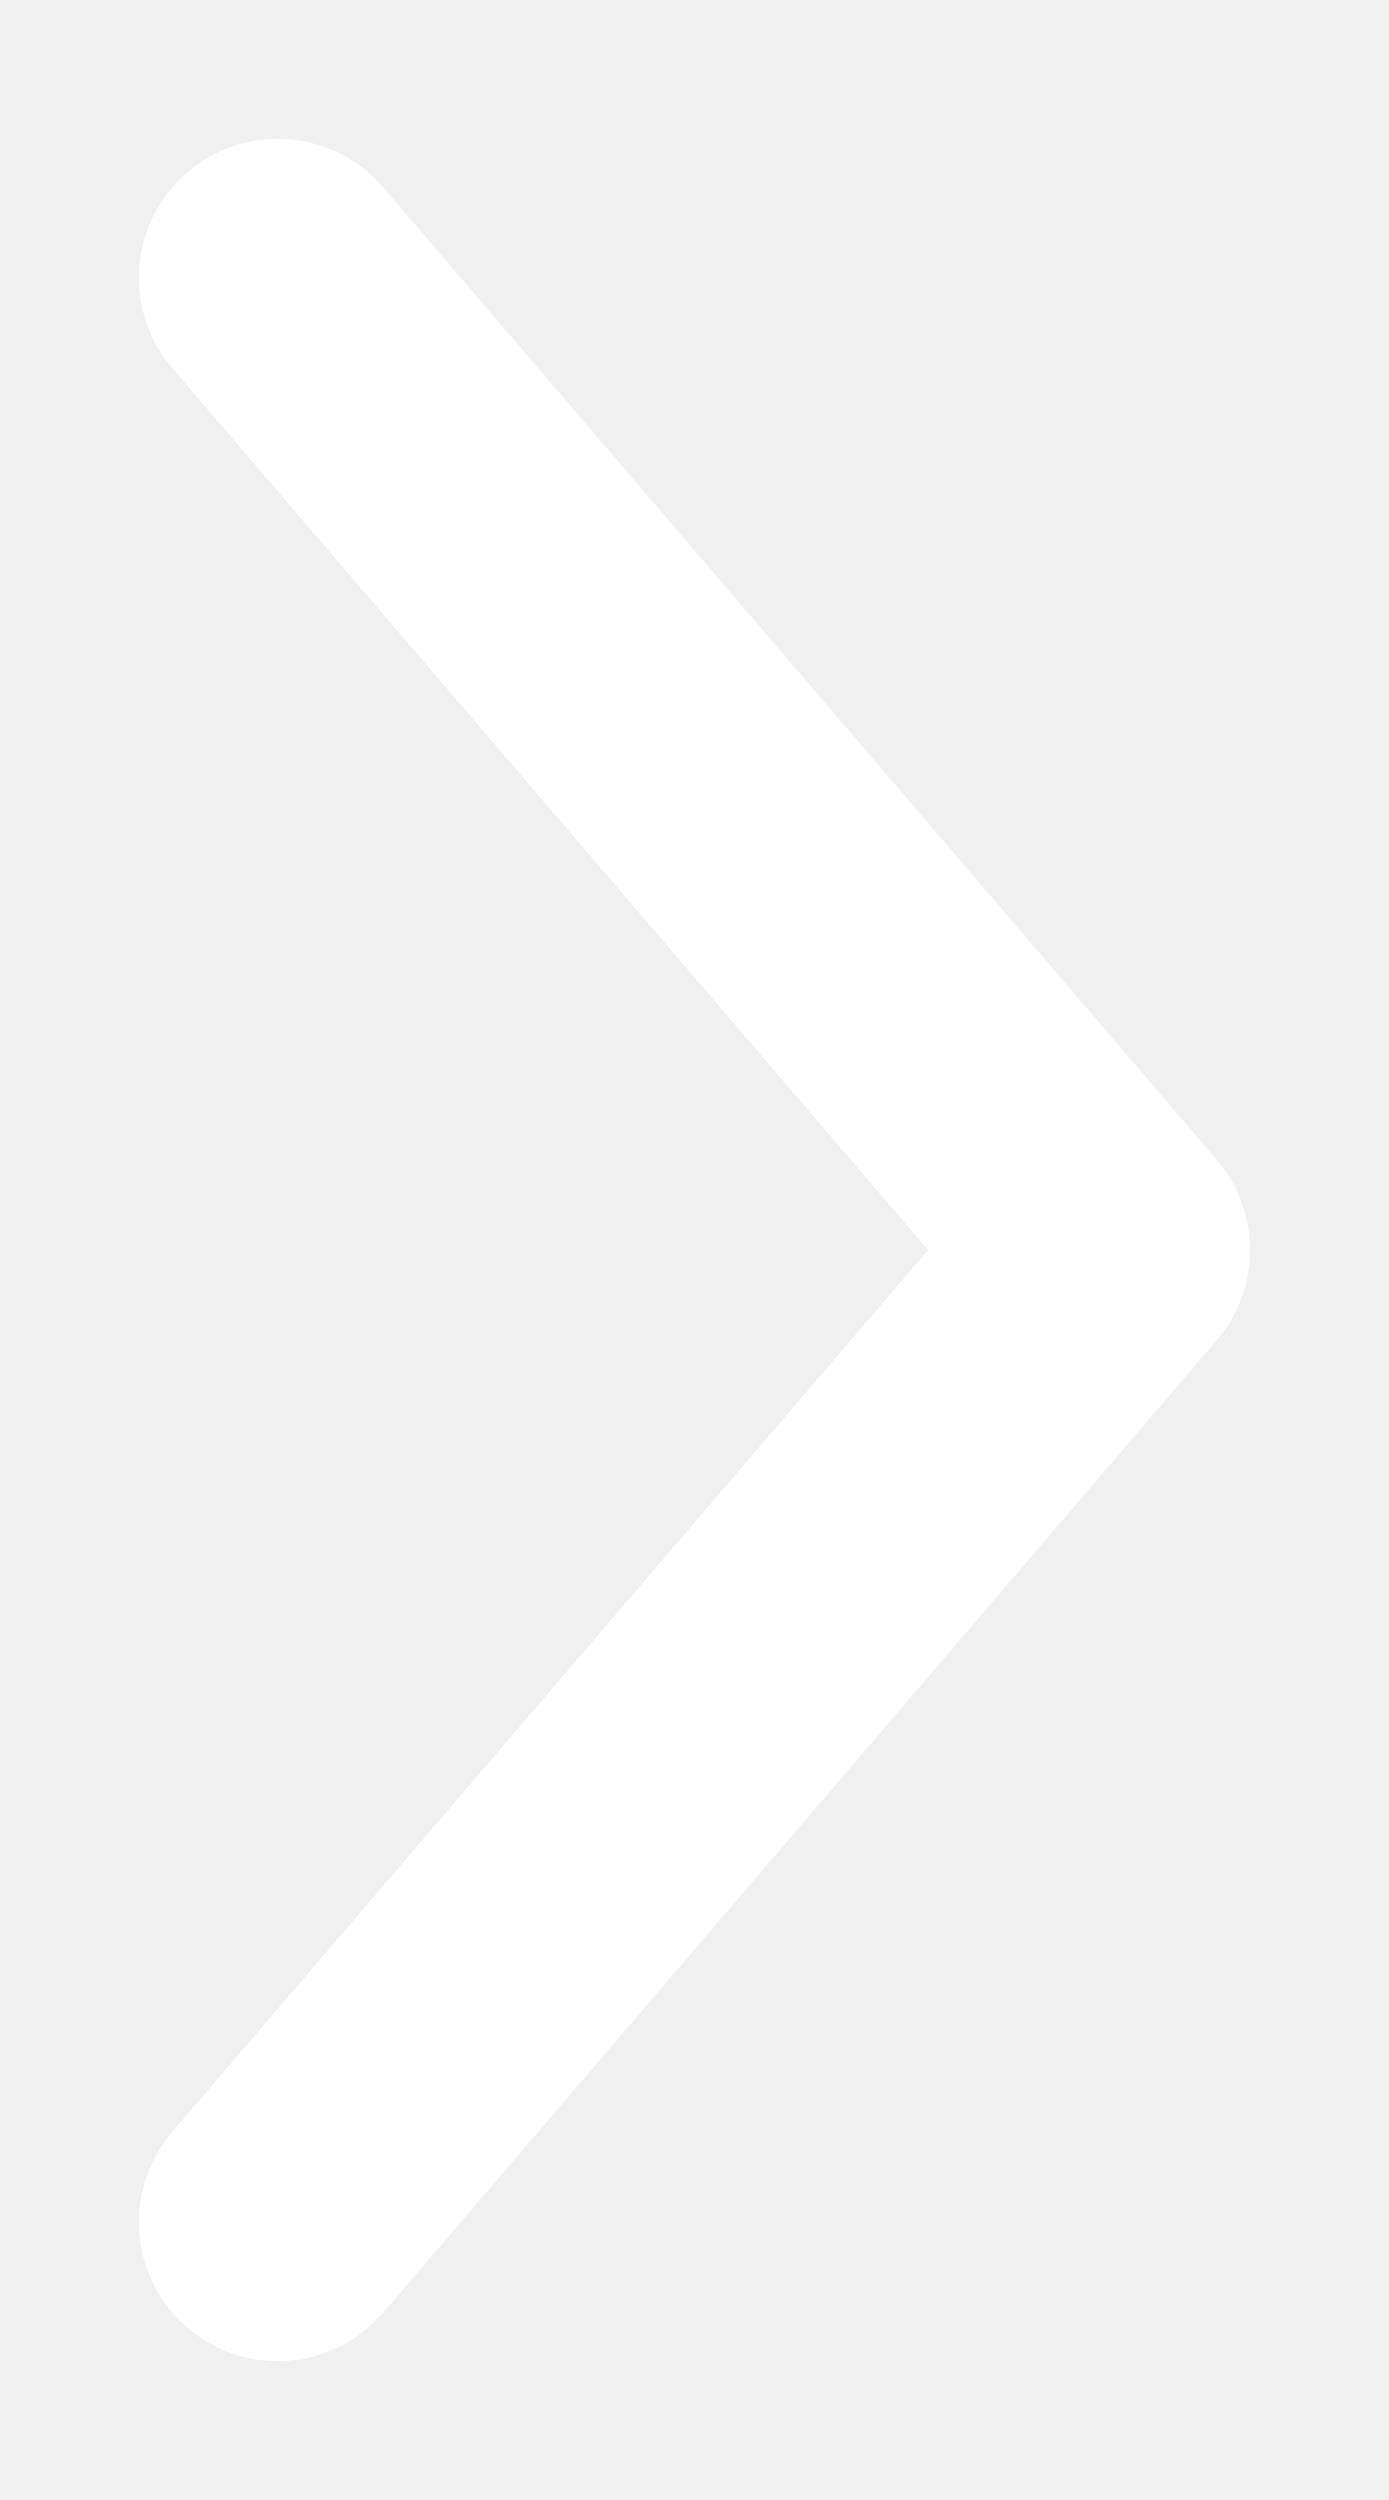
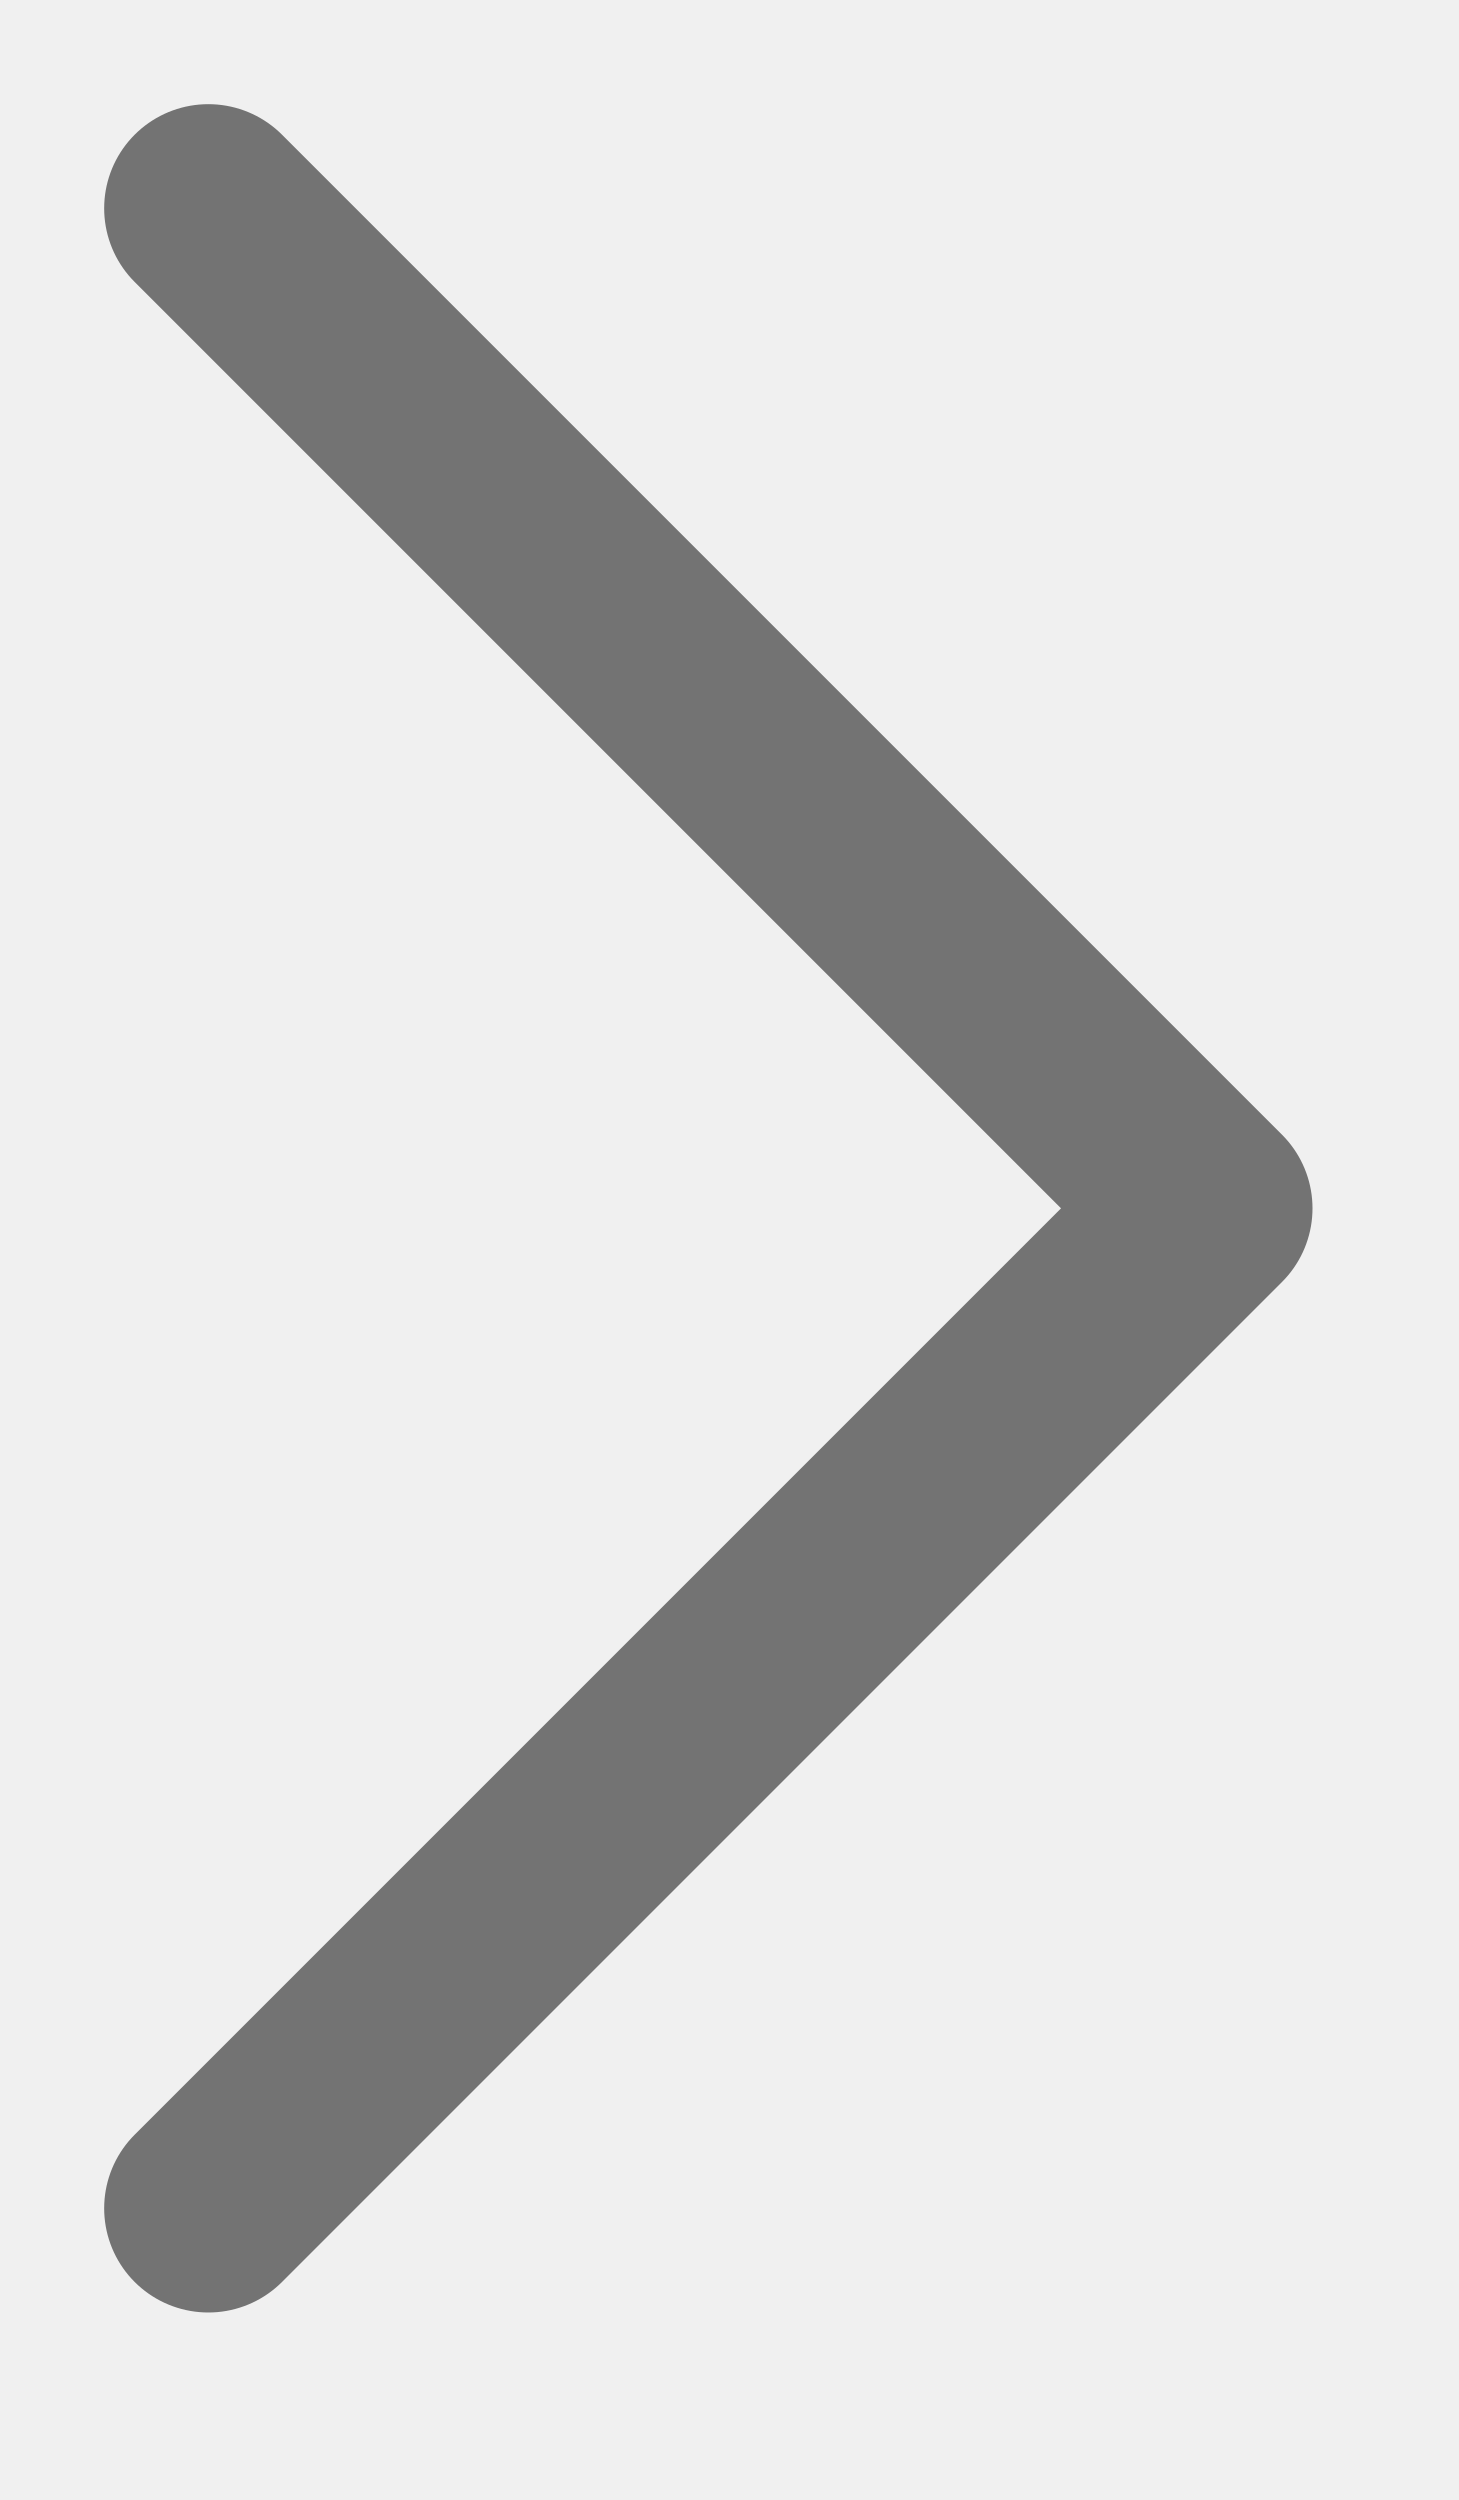
- <svg xmlns="http://www.w3.org/2000/svg" width="5" height="9" viewBox="0 0 5 9" fill="none">
-   <path id="Icon" d="M1 1L4 4.5L1 8" stroke="white" stroke-linecap="round" stroke-linejoin="round" />
+ <svg xmlns="http://www.w3.org/2000/svg" width="7" height="12" viewBox="0 0 7 12" fill="none">
+   <path d="M1 1L5.8 5.8L1 10.6" stroke="#737373" stroke-linecap="round" stroke-linejoin="round" />
</svg>
